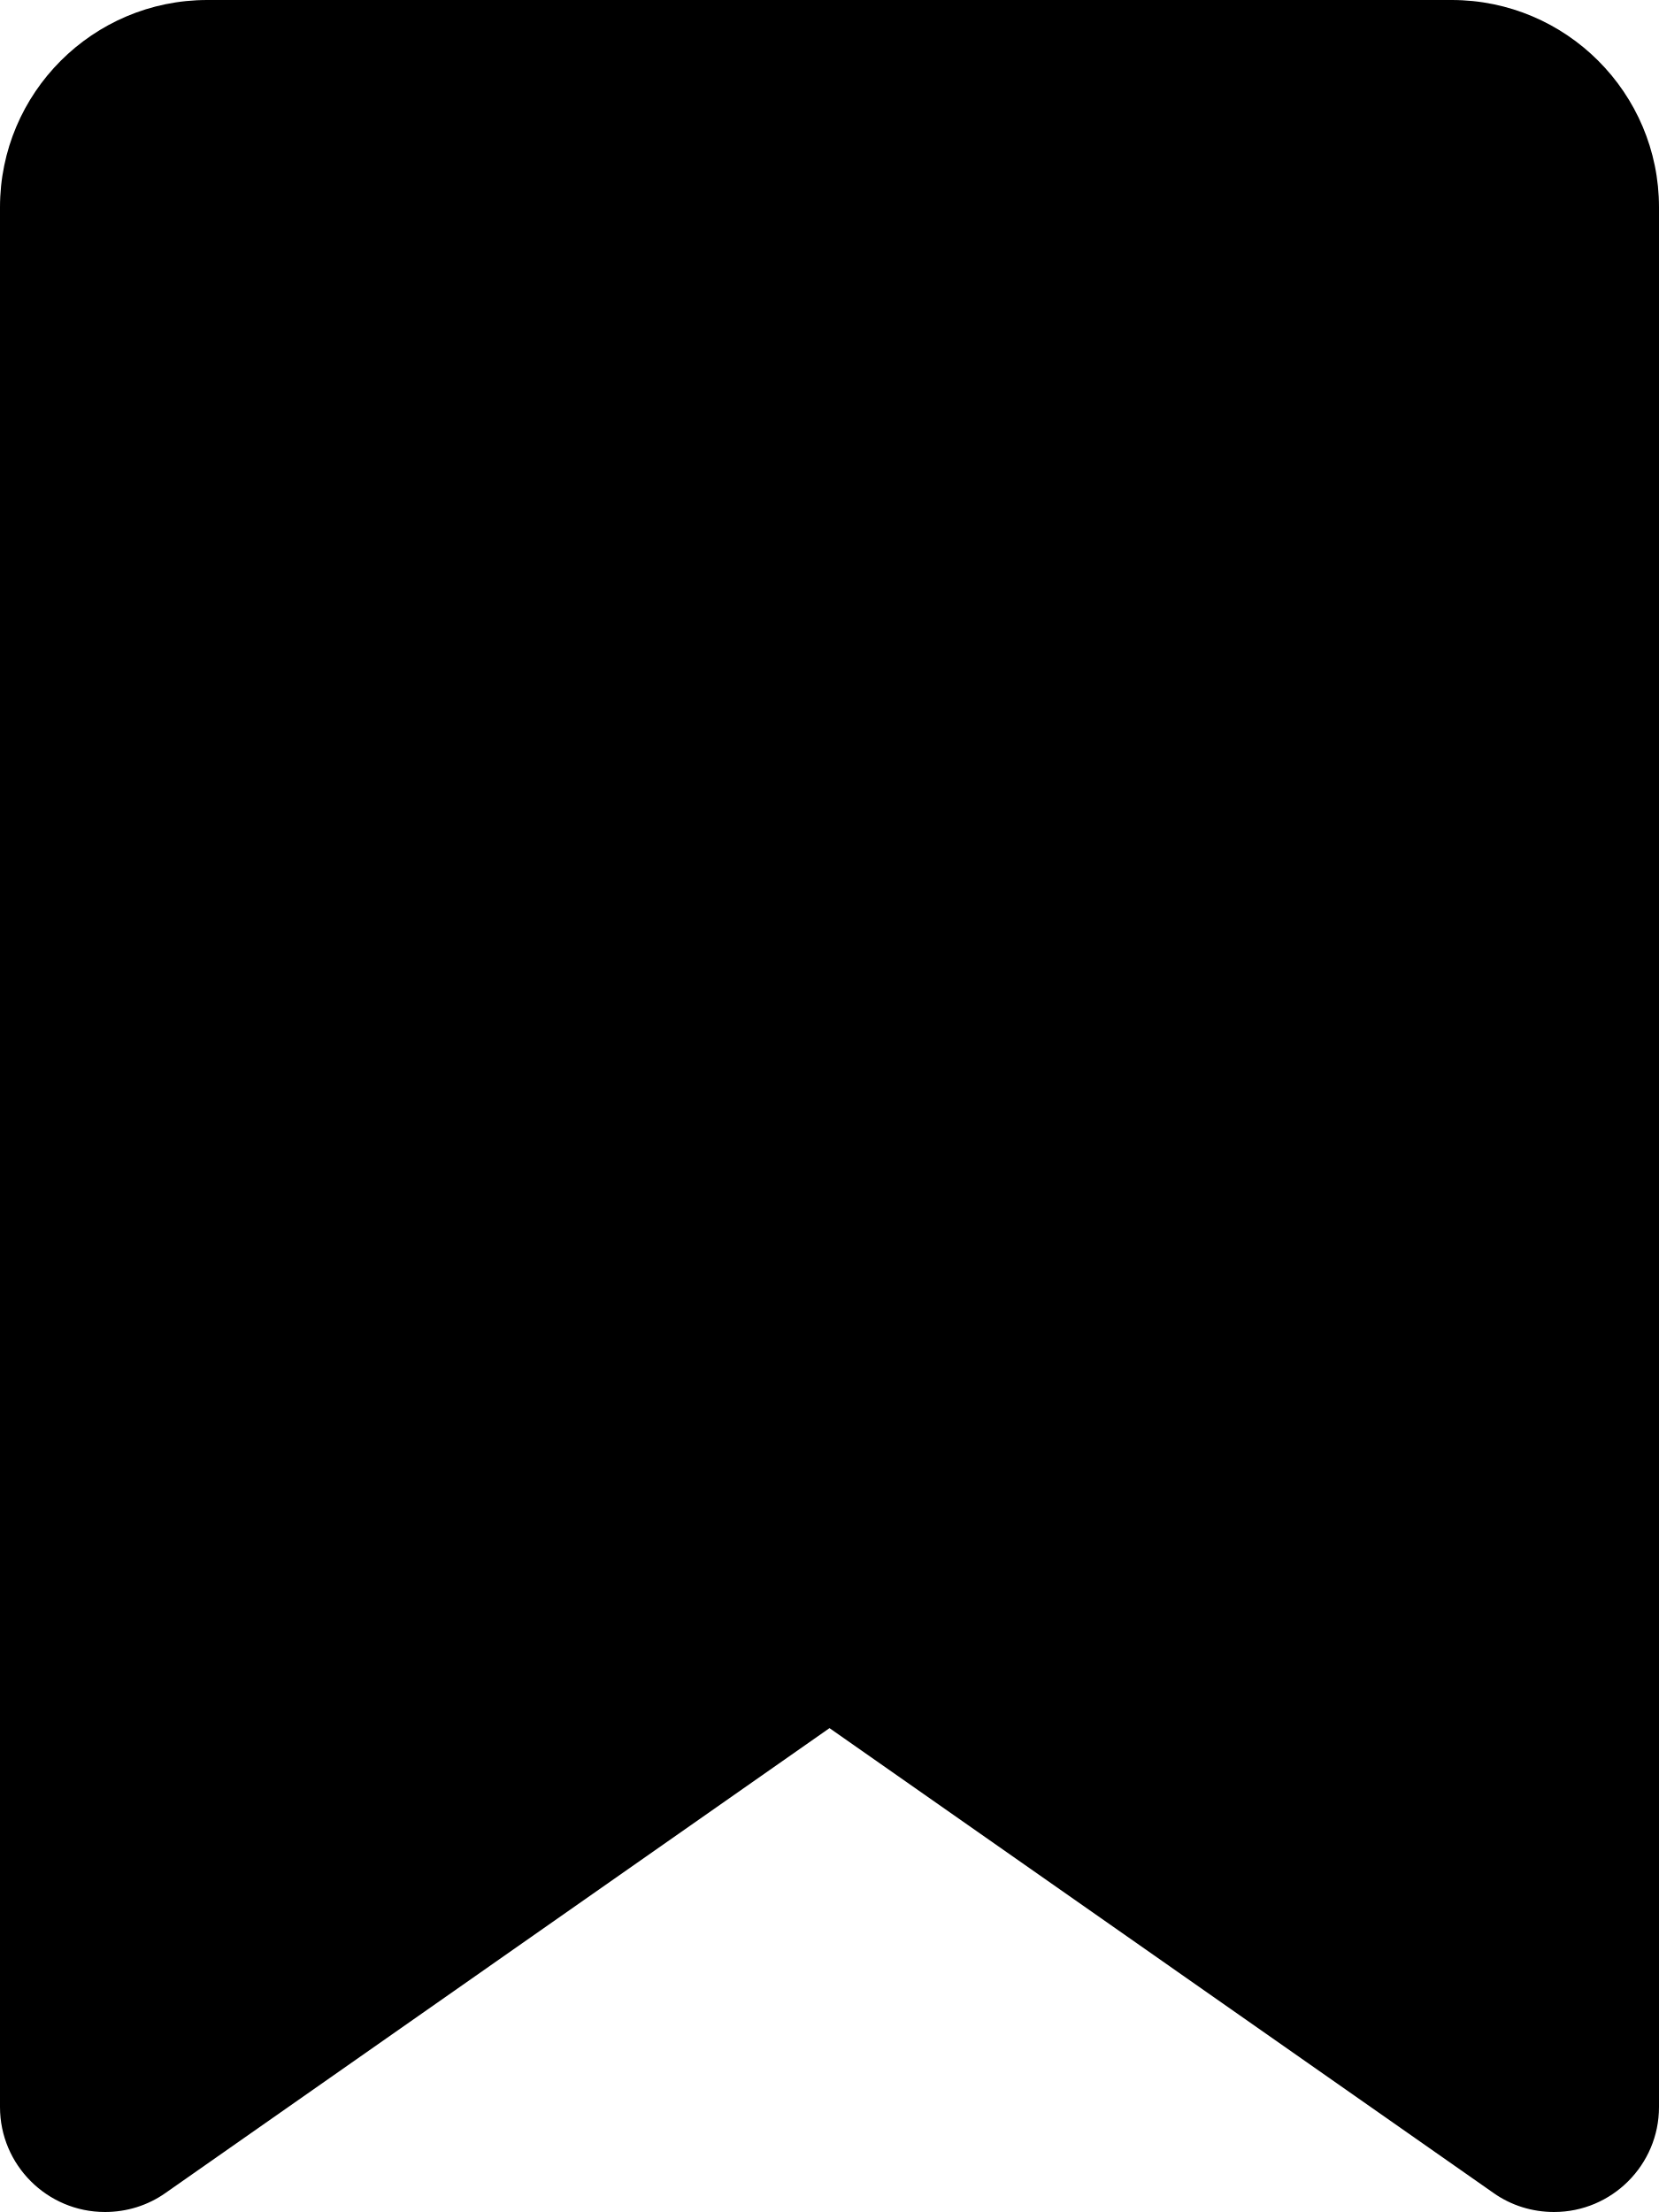
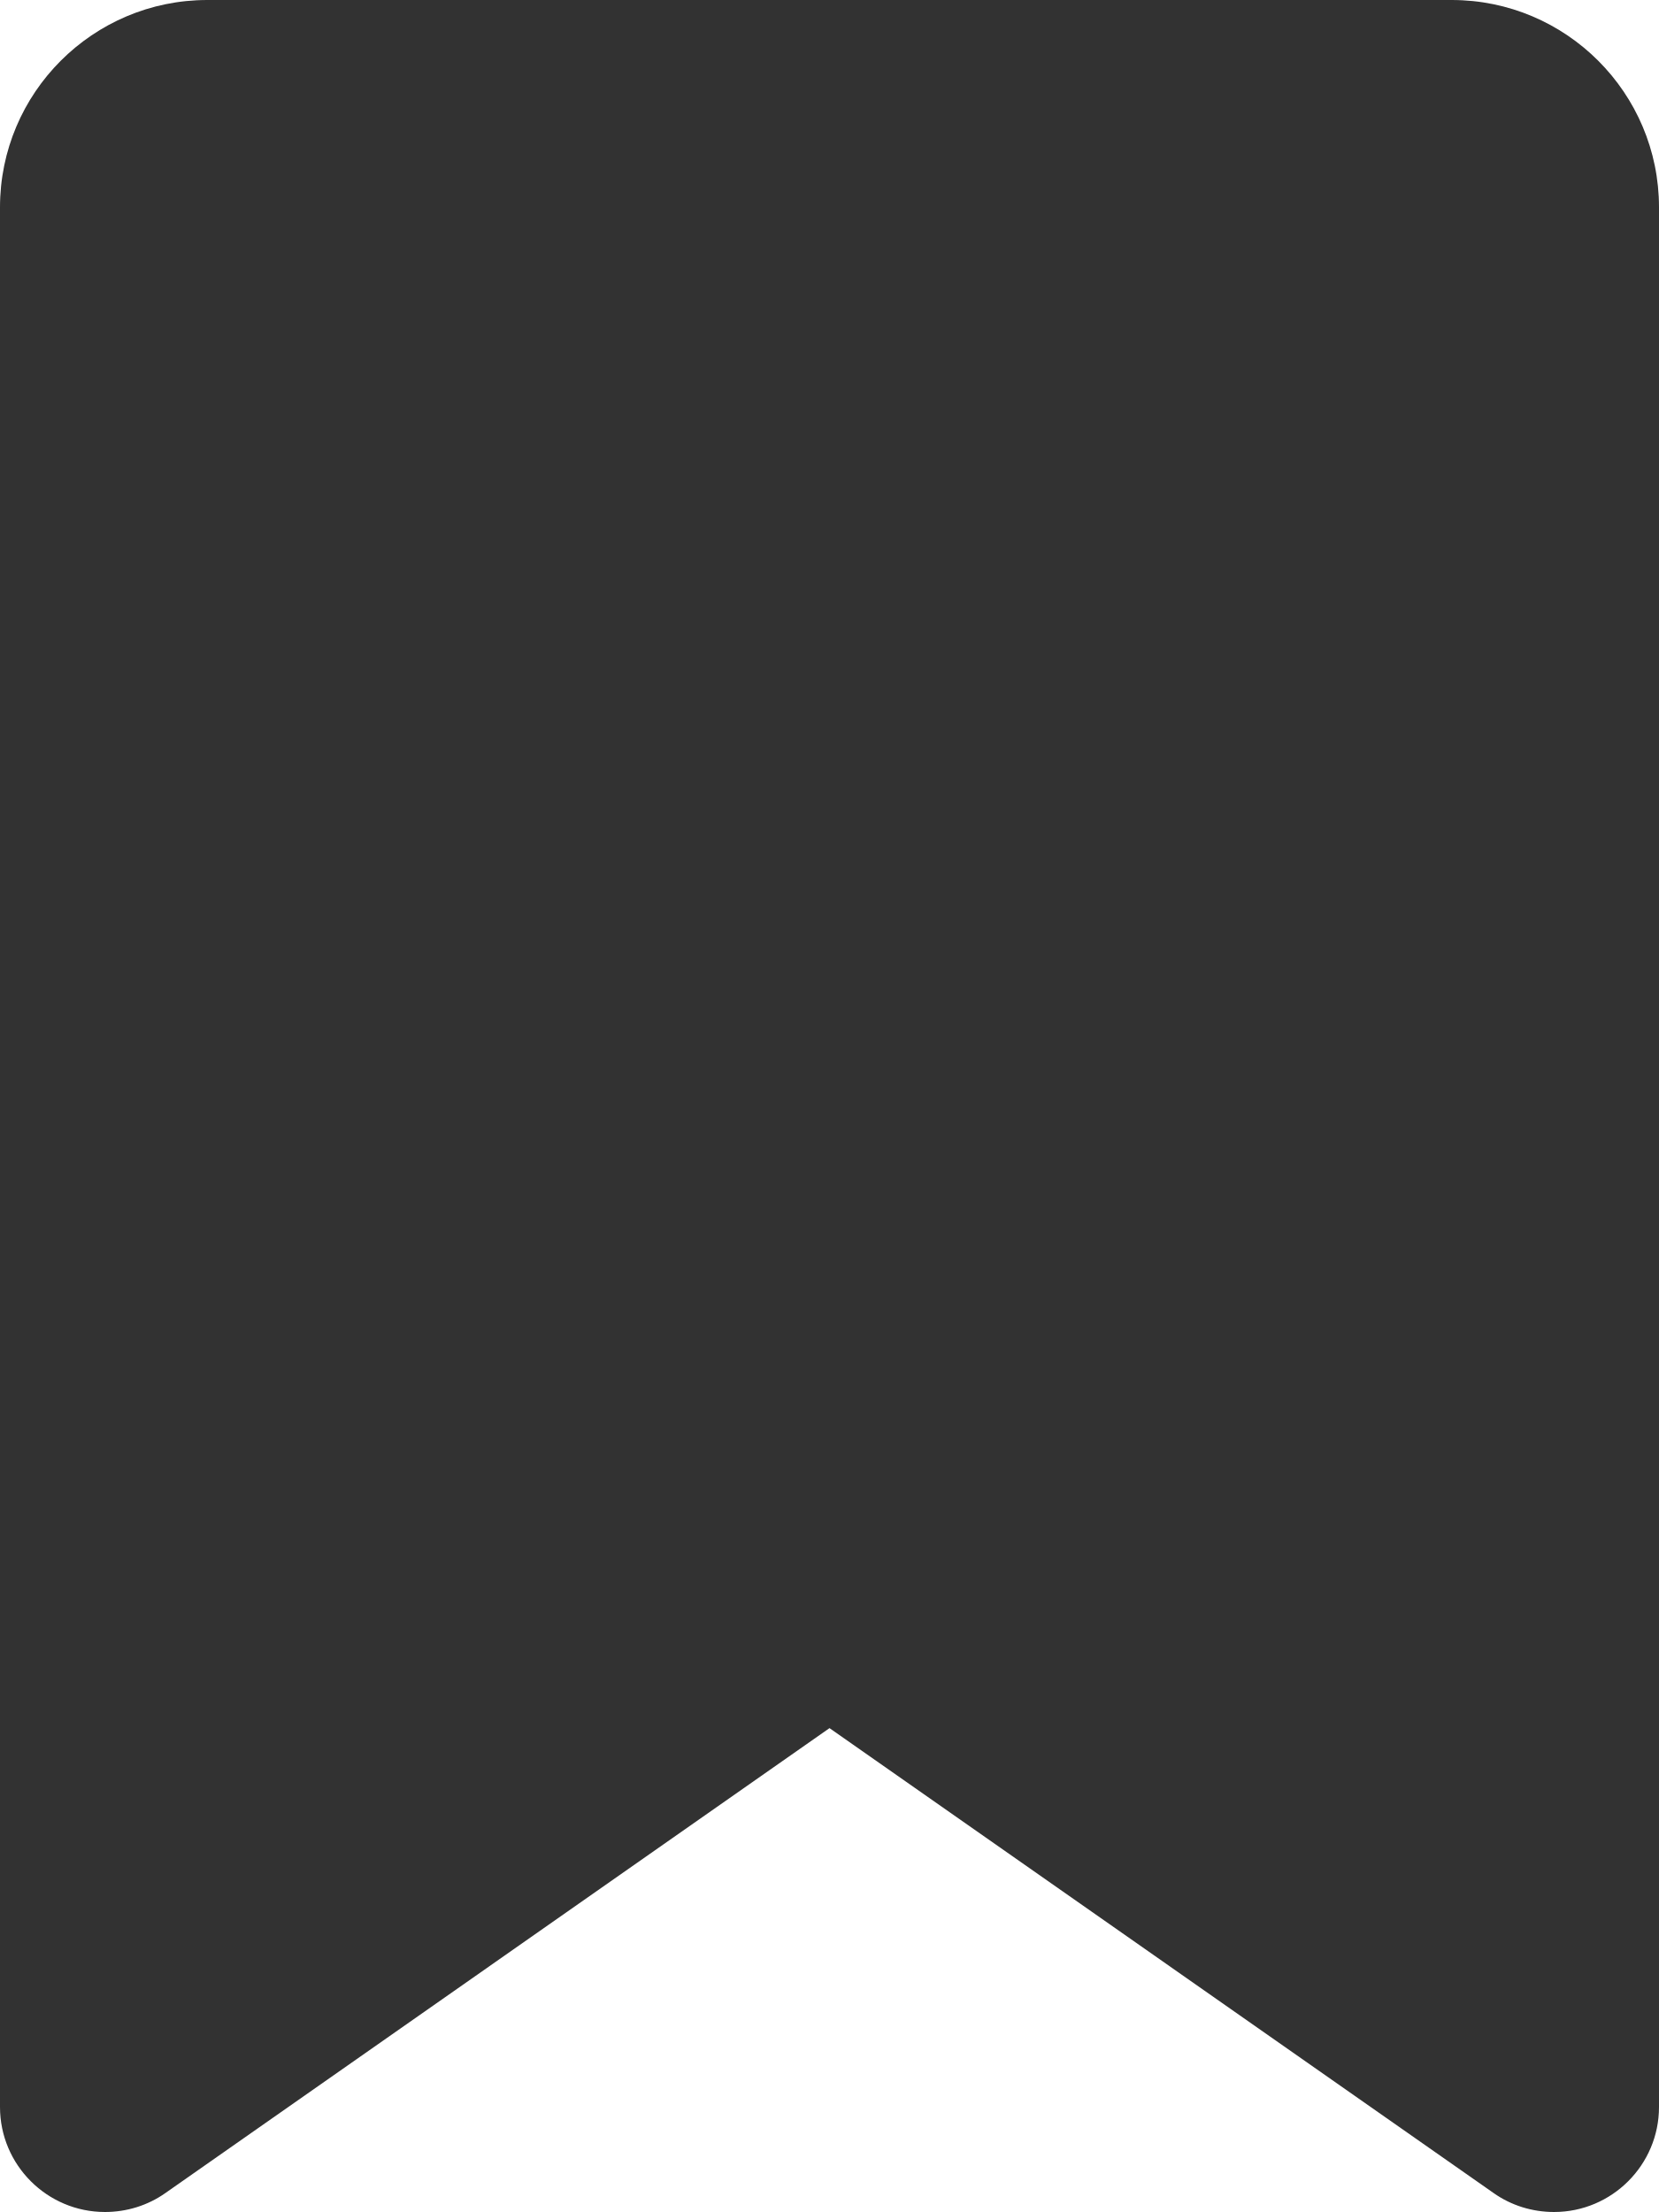
- <svg xmlns="http://www.w3.org/2000/svg" viewBox="0 0 384 512">
+ <svg xmlns="http://www.w3.org/2000/svg" fill="#323232" viewBox="0 0 384 512">
  <path d="M0 48V487.7C0 501.1 10.9 512 24.3 512c5 0 9.9-1.5 14-4.4L192 400 345.7 507.6c4.1 2.9 9 4.4 14 4.4c13.4 0 24.3-10.9 24.3-24.3V48c0-26.5-21.5-48-48-48H48C21.5 0 0 21.5 0 48z" />
</svg>
